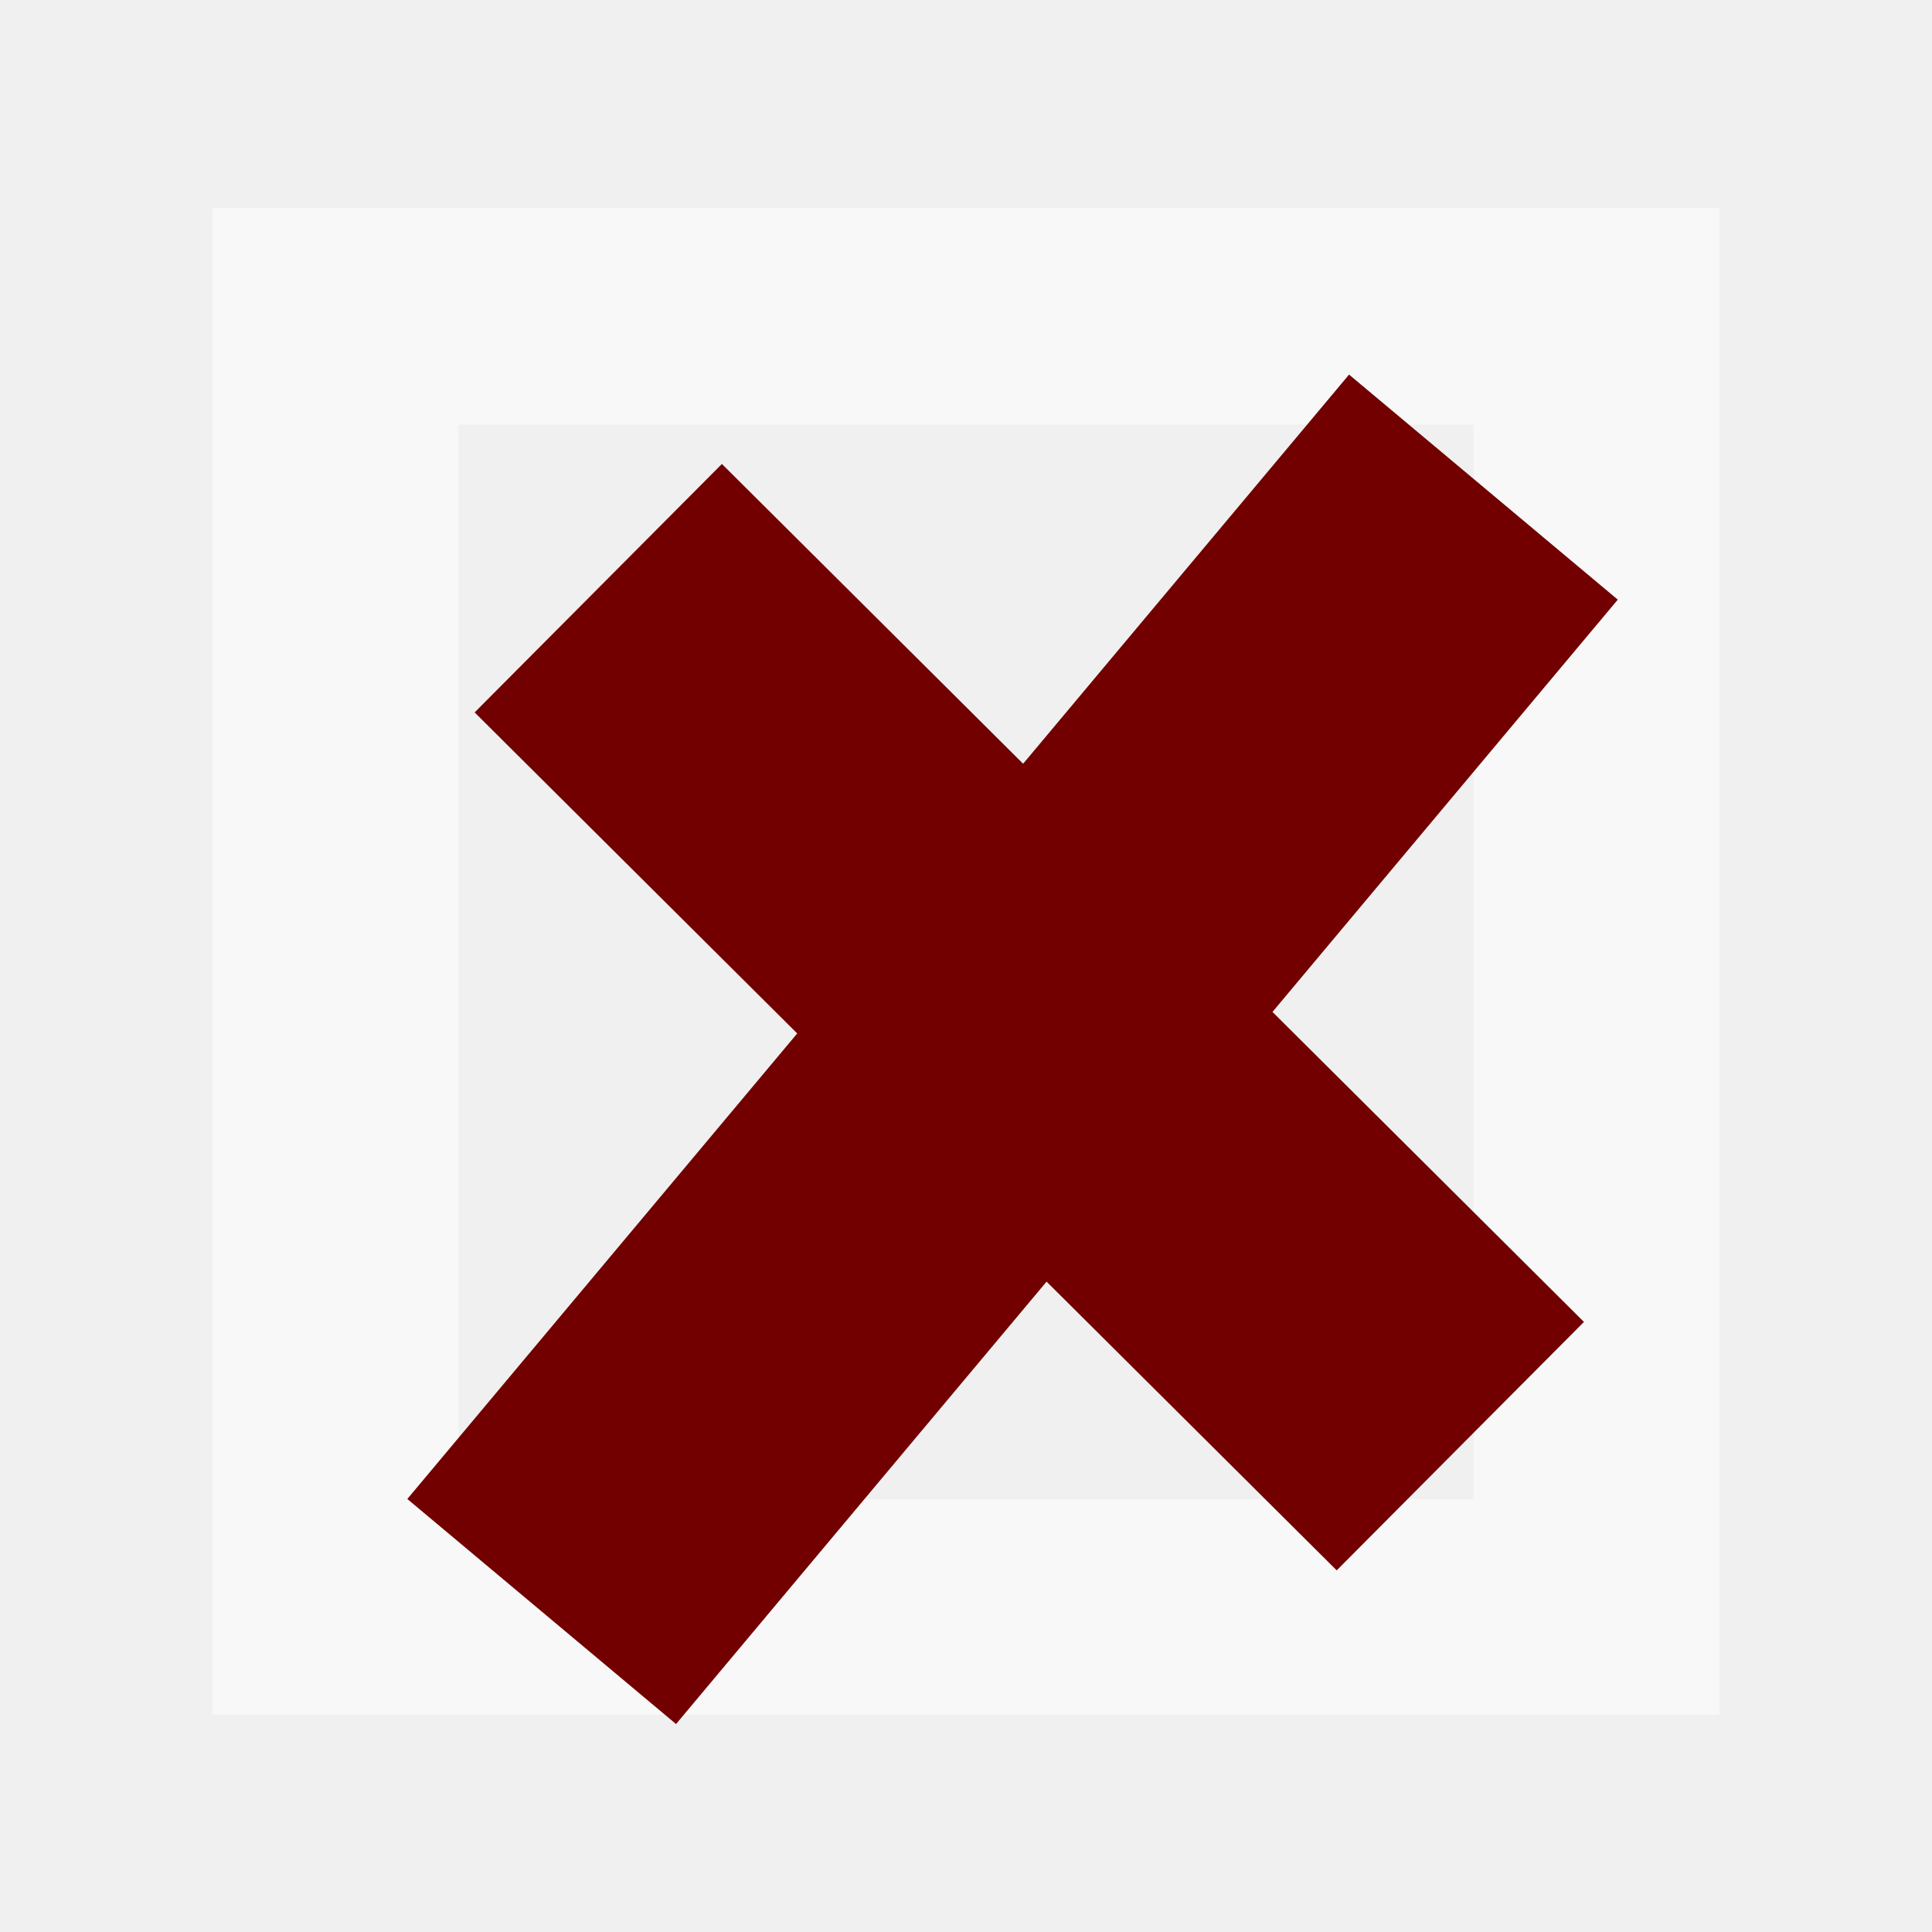
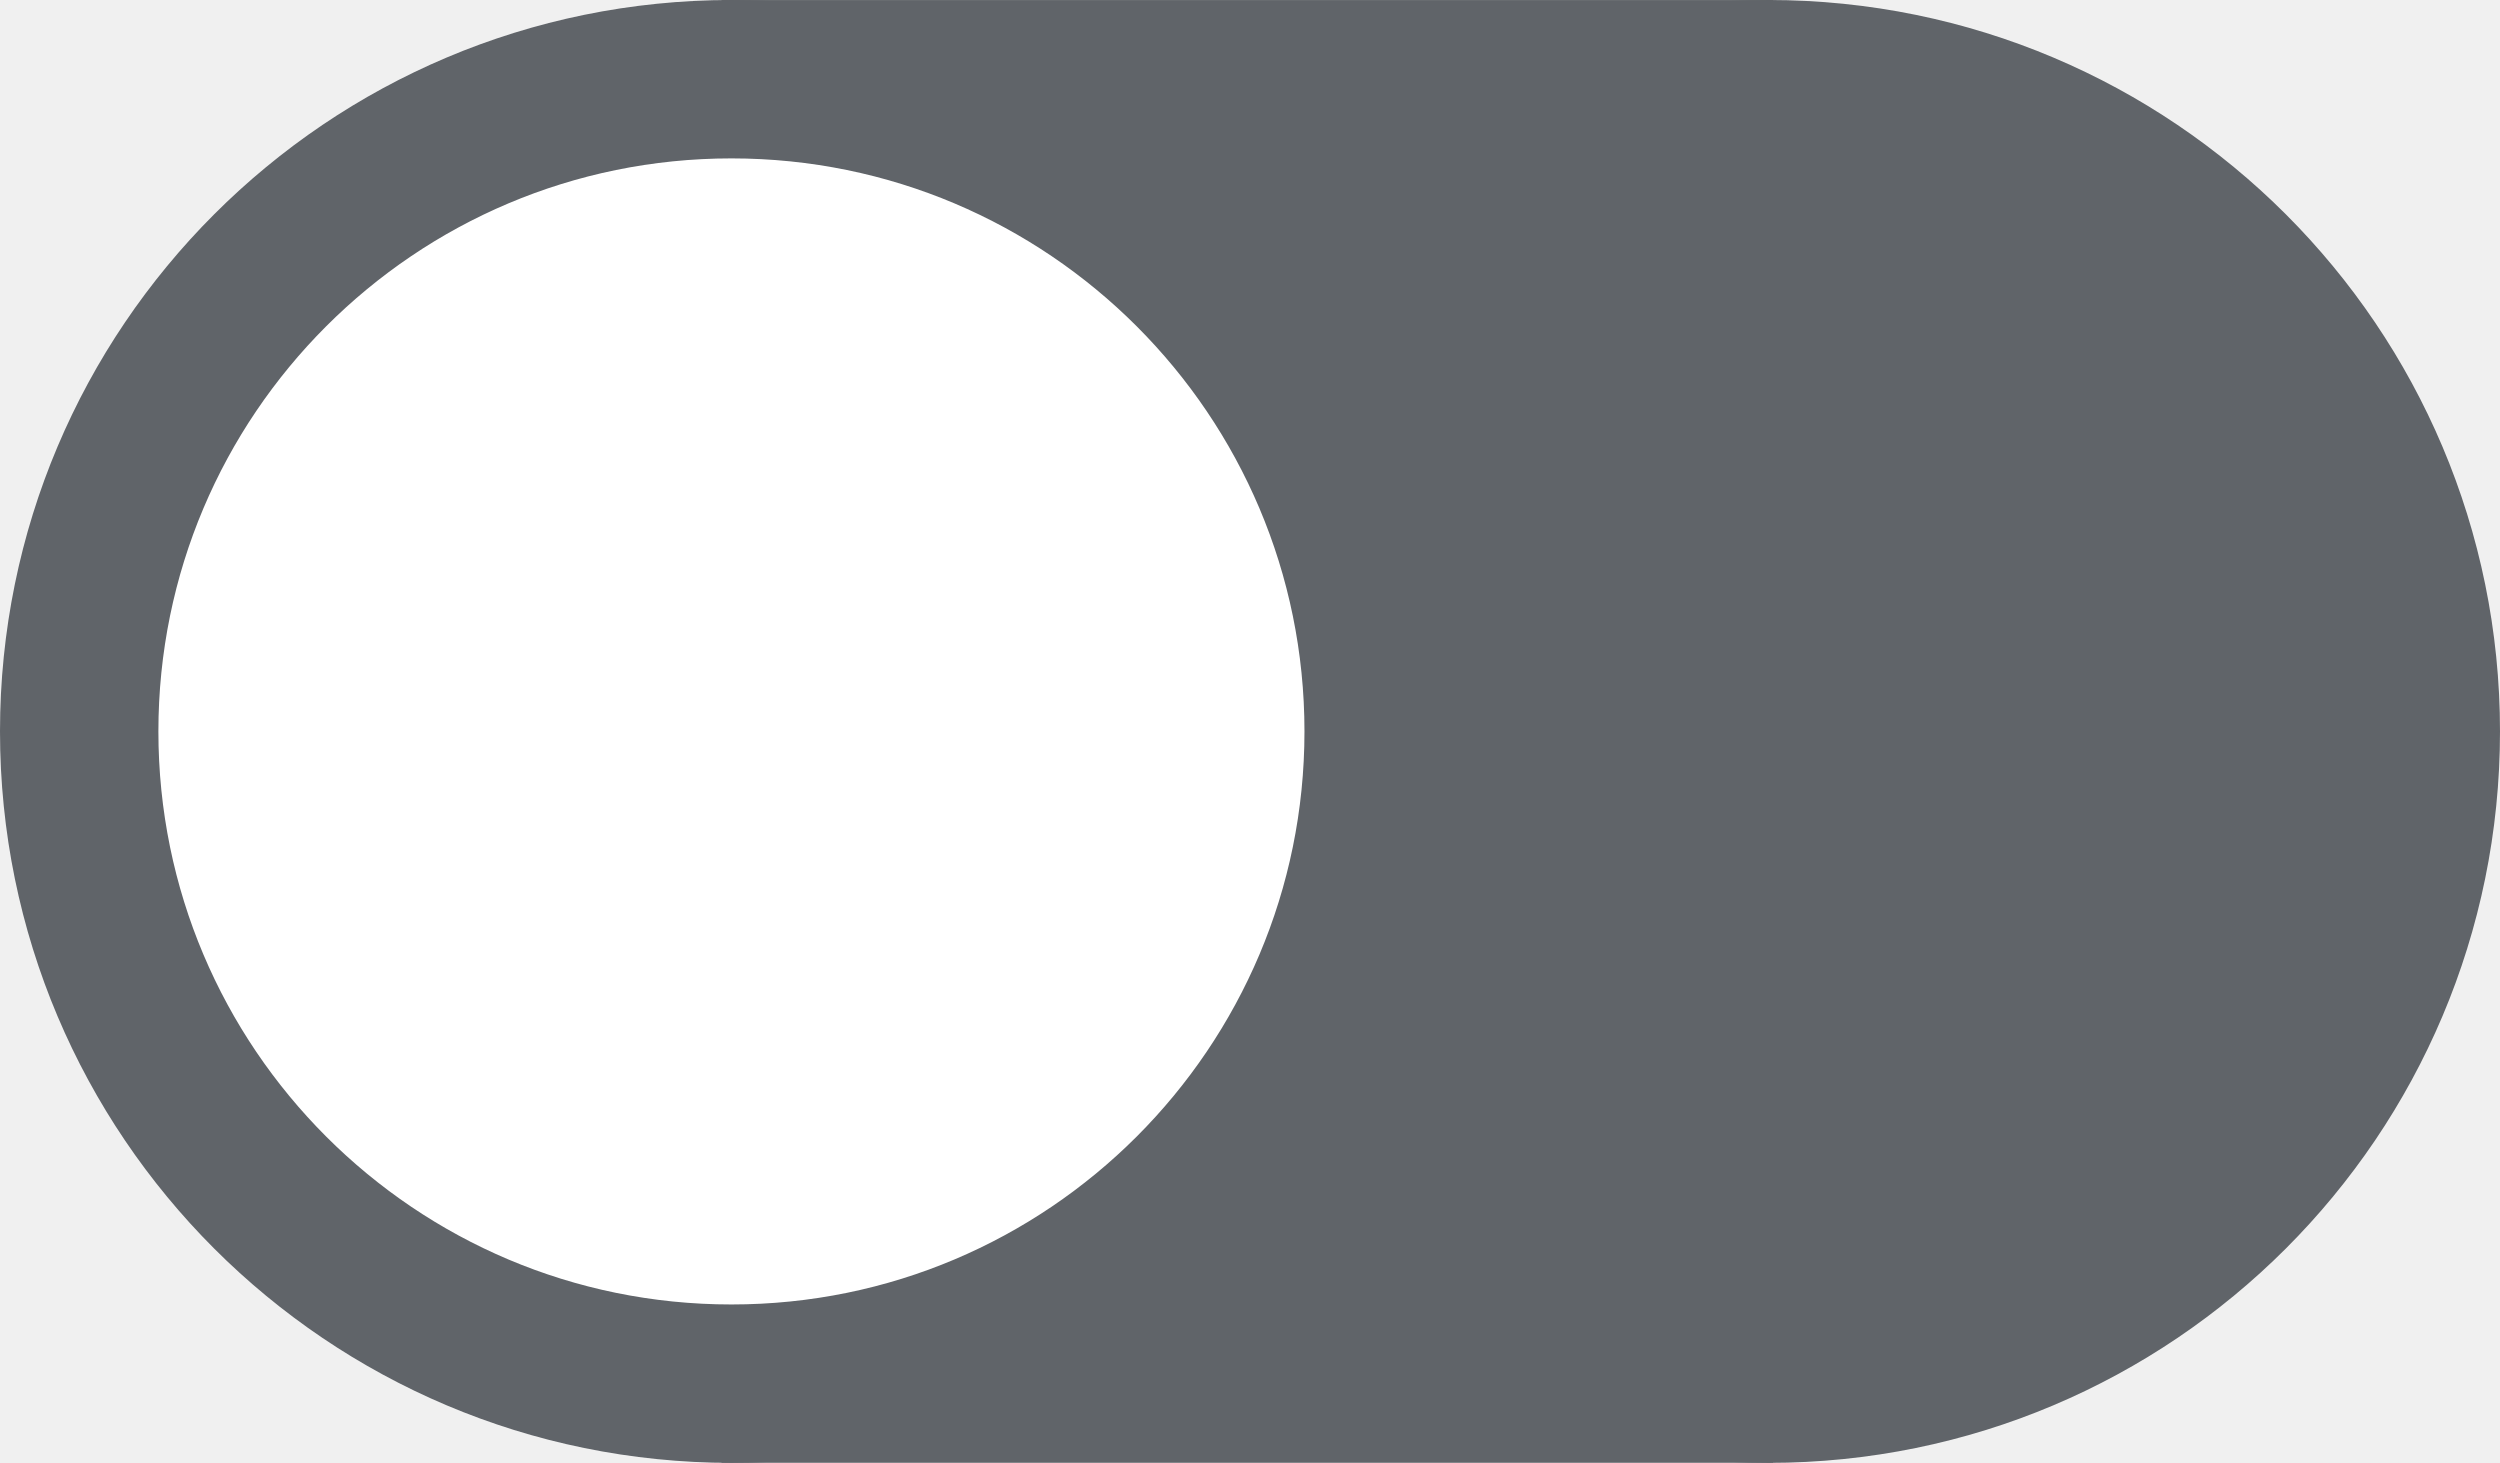
- <svg xmlns="http://www.w3.org/2000/svg" id="svg2" viewBox="0 0 49.606 49.606" version="1.0" width="14mm" height="14mm">
-   <defs id="defs12" />
-   <g id="g4733" transform="translate(-62.54085,-0.2488509)">
-     <path id="path2161" style="fill:#ffffff;fill-opacity:0.518" d="m 68,5.589 0,38.687 38.688,0 0,-38.687 L 68,5.589 Z m 6.312,5.562 26.063,0 0,27.594 -26.063,0 0,-27.594 z" />
-     <path id="path2163" style="fill:none;stroke:#720000;stroke-width:9;stroke-opacity:1" d="m 76.449,41.626 24.18,-28.87 m -22.727,2.595 22.134,22.029" />
+ <svg xmlns="http://www.w3.org/2000/svg" width="125.174mm" height="73.245mm" viewBox="0 0 443.529 259.529" id="svg2" version="1.1">
+   <defs id="defs4" />
+   <g id="layer1" transform="translate(1295.478,-332.5979)">
+     <g id="g4176">
+       <circle style="opacity:1;fill:#606469;fill-opacity:1;stroke:#606469;stroke-width:28.1;stroke-linecap:butt;stroke-linejoin:round;stroke-miterlimit:4;stroke-dasharray:none;stroke-dashoffset:0;stroke-opacity:1" id="circle4149" cx="-981.714" cy="462.362" r="115.714" />
+       <rect ry="0" y="332.608" x="-1167.478" height="259.503" width="186.569" id="rect4151" style="opacity:1;fill:#606469;fill-opacity:1;stroke:none;stroke-width:28.1;stroke-linecap:butt;stroke-linejoin:round;stroke-miterlimit:4;stroke-dasharray:none;stroke-dashoffset:0;stroke-opacity:1" />
+       <circle r="115.714" cy="462.362" cx="-1165.714" id="path4147" style="opacity:1;fill:#ffffff;fill-opacity:1;stroke:#606469;stroke-width:28.1;stroke-linecap:butt;stroke-linejoin:round;stroke-miterlimit:4;stroke-dasharray:none;stroke-dashoffset:0;stroke-opacity:1" />
+     </g>
  </g>
</svg>
